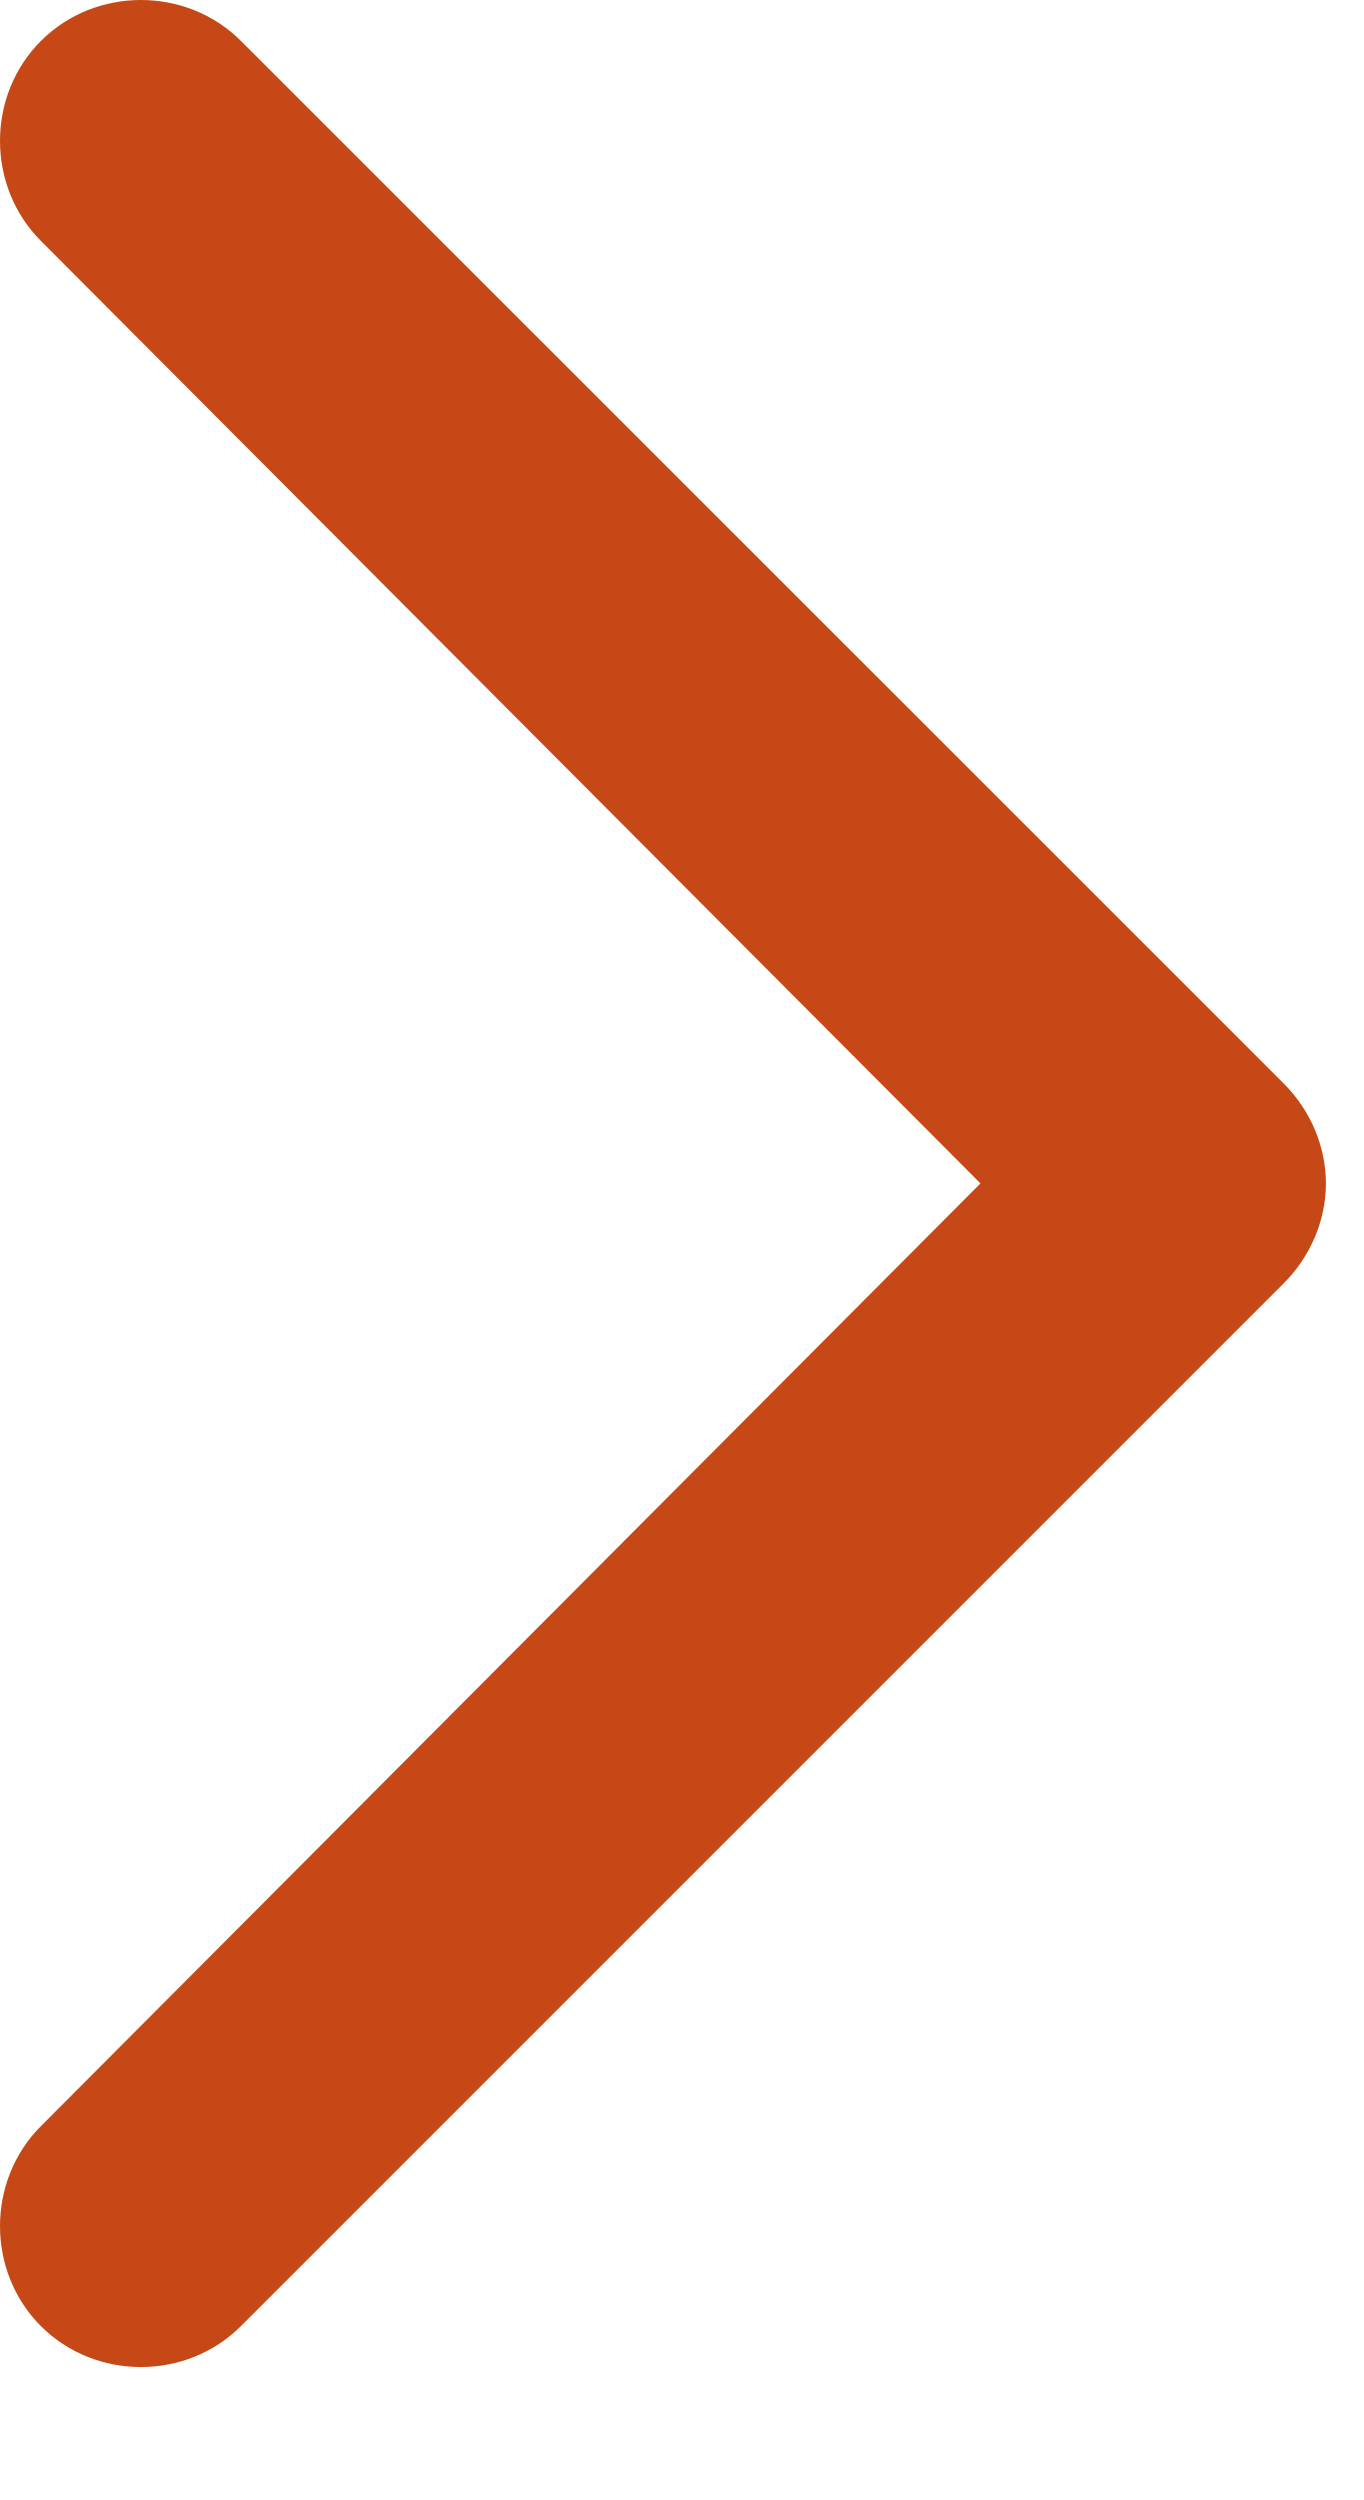
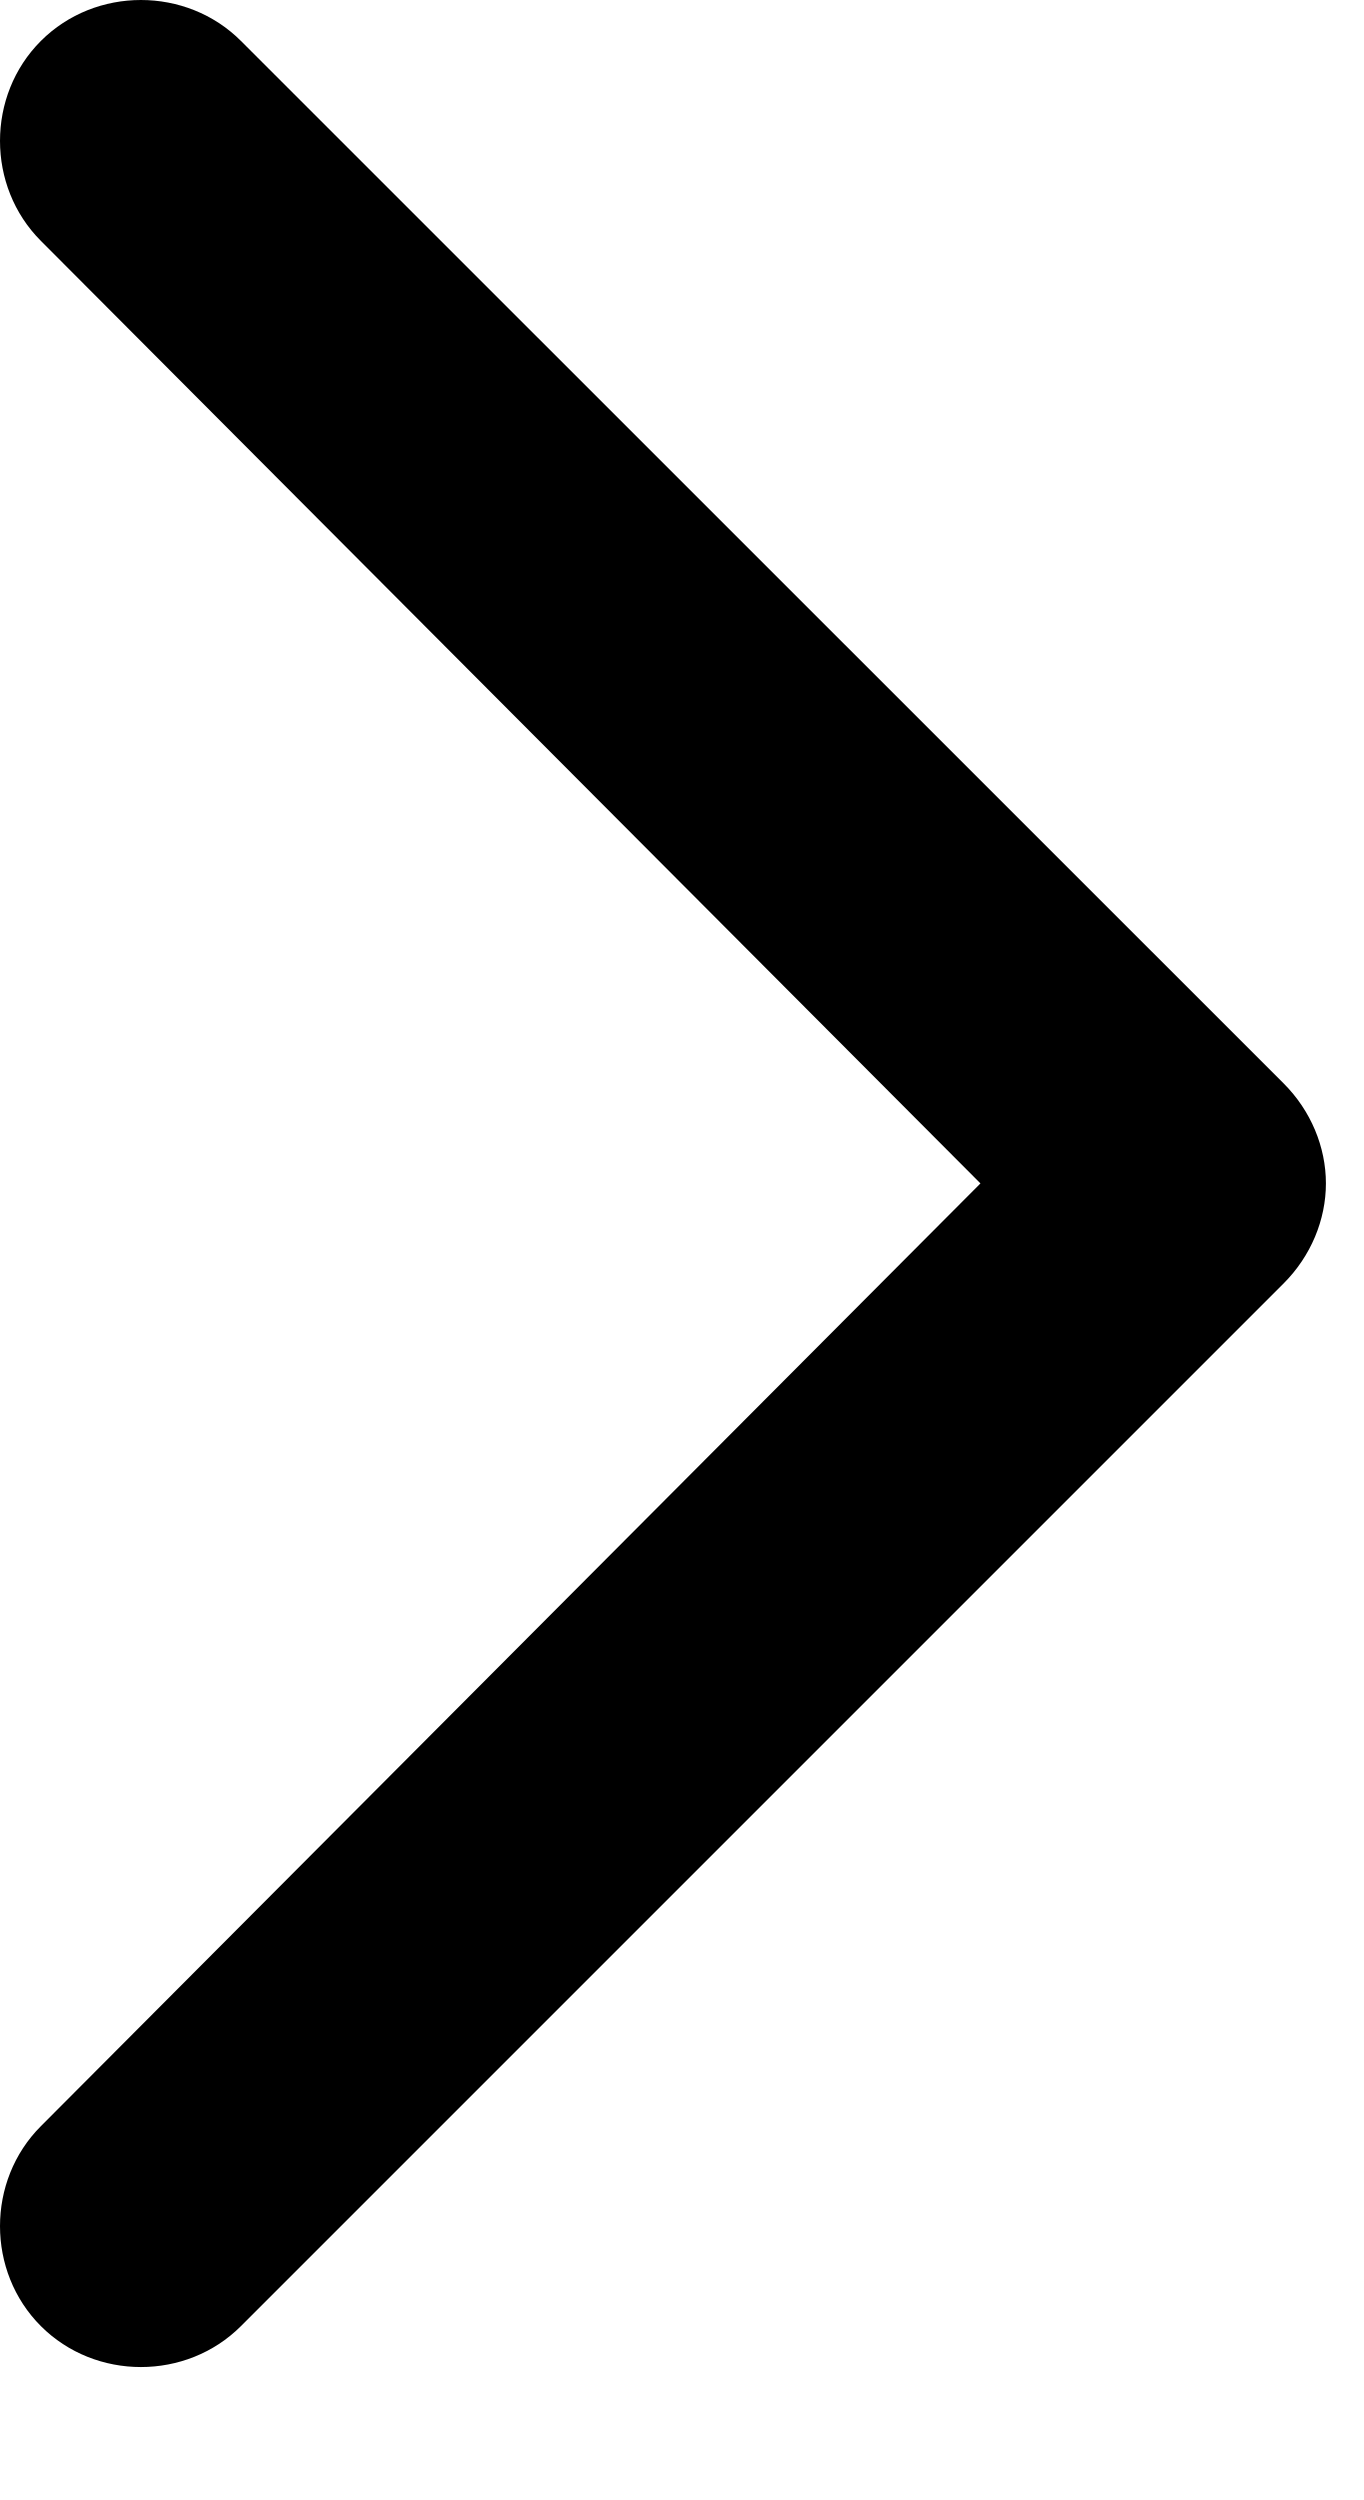
<svg xmlns="http://www.w3.org/2000/svg" width="6" height="11" viewBox="0 0 6 11" fill="none">
-   <path d="M5.834 5.207C5.834 5.047 5.768 4.887 5.648 4.767L1.06 0.18C0.82 -0.06 0.42 -0.06 0.18 0.18C-0.06 0.42 -0.06 0.82 0.18 1.06L4.314 5.207L0.18 9.355C-0.06 9.595 -0.06 9.995 0.18 10.235C0.42 10.475 0.82 10.475 1.06 10.235L5.648 5.647C5.768 5.527 5.834 5.367 5.834 5.207Z" fill="#C74817" />
+   <path d="M5.834 5.207C5.834 5.047 5.768 4.887 5.648 4.767L1.06 0.18C0.82 -0.06 0.42 -0.06 0.18 0.18C-0.06 0.42 -0.06 0.82 0.18 1.06L4.314 5.207L0.18 9.355C-0.06 9.595 -0.06 9.995 0.18 10.235C0.42 10.475 0.82 10.475 1.06 10.235L5.648 5.647C5.768 5.527 5.834 5.367 5.834 5.207Z" fill="currentColor" />
</svg>
